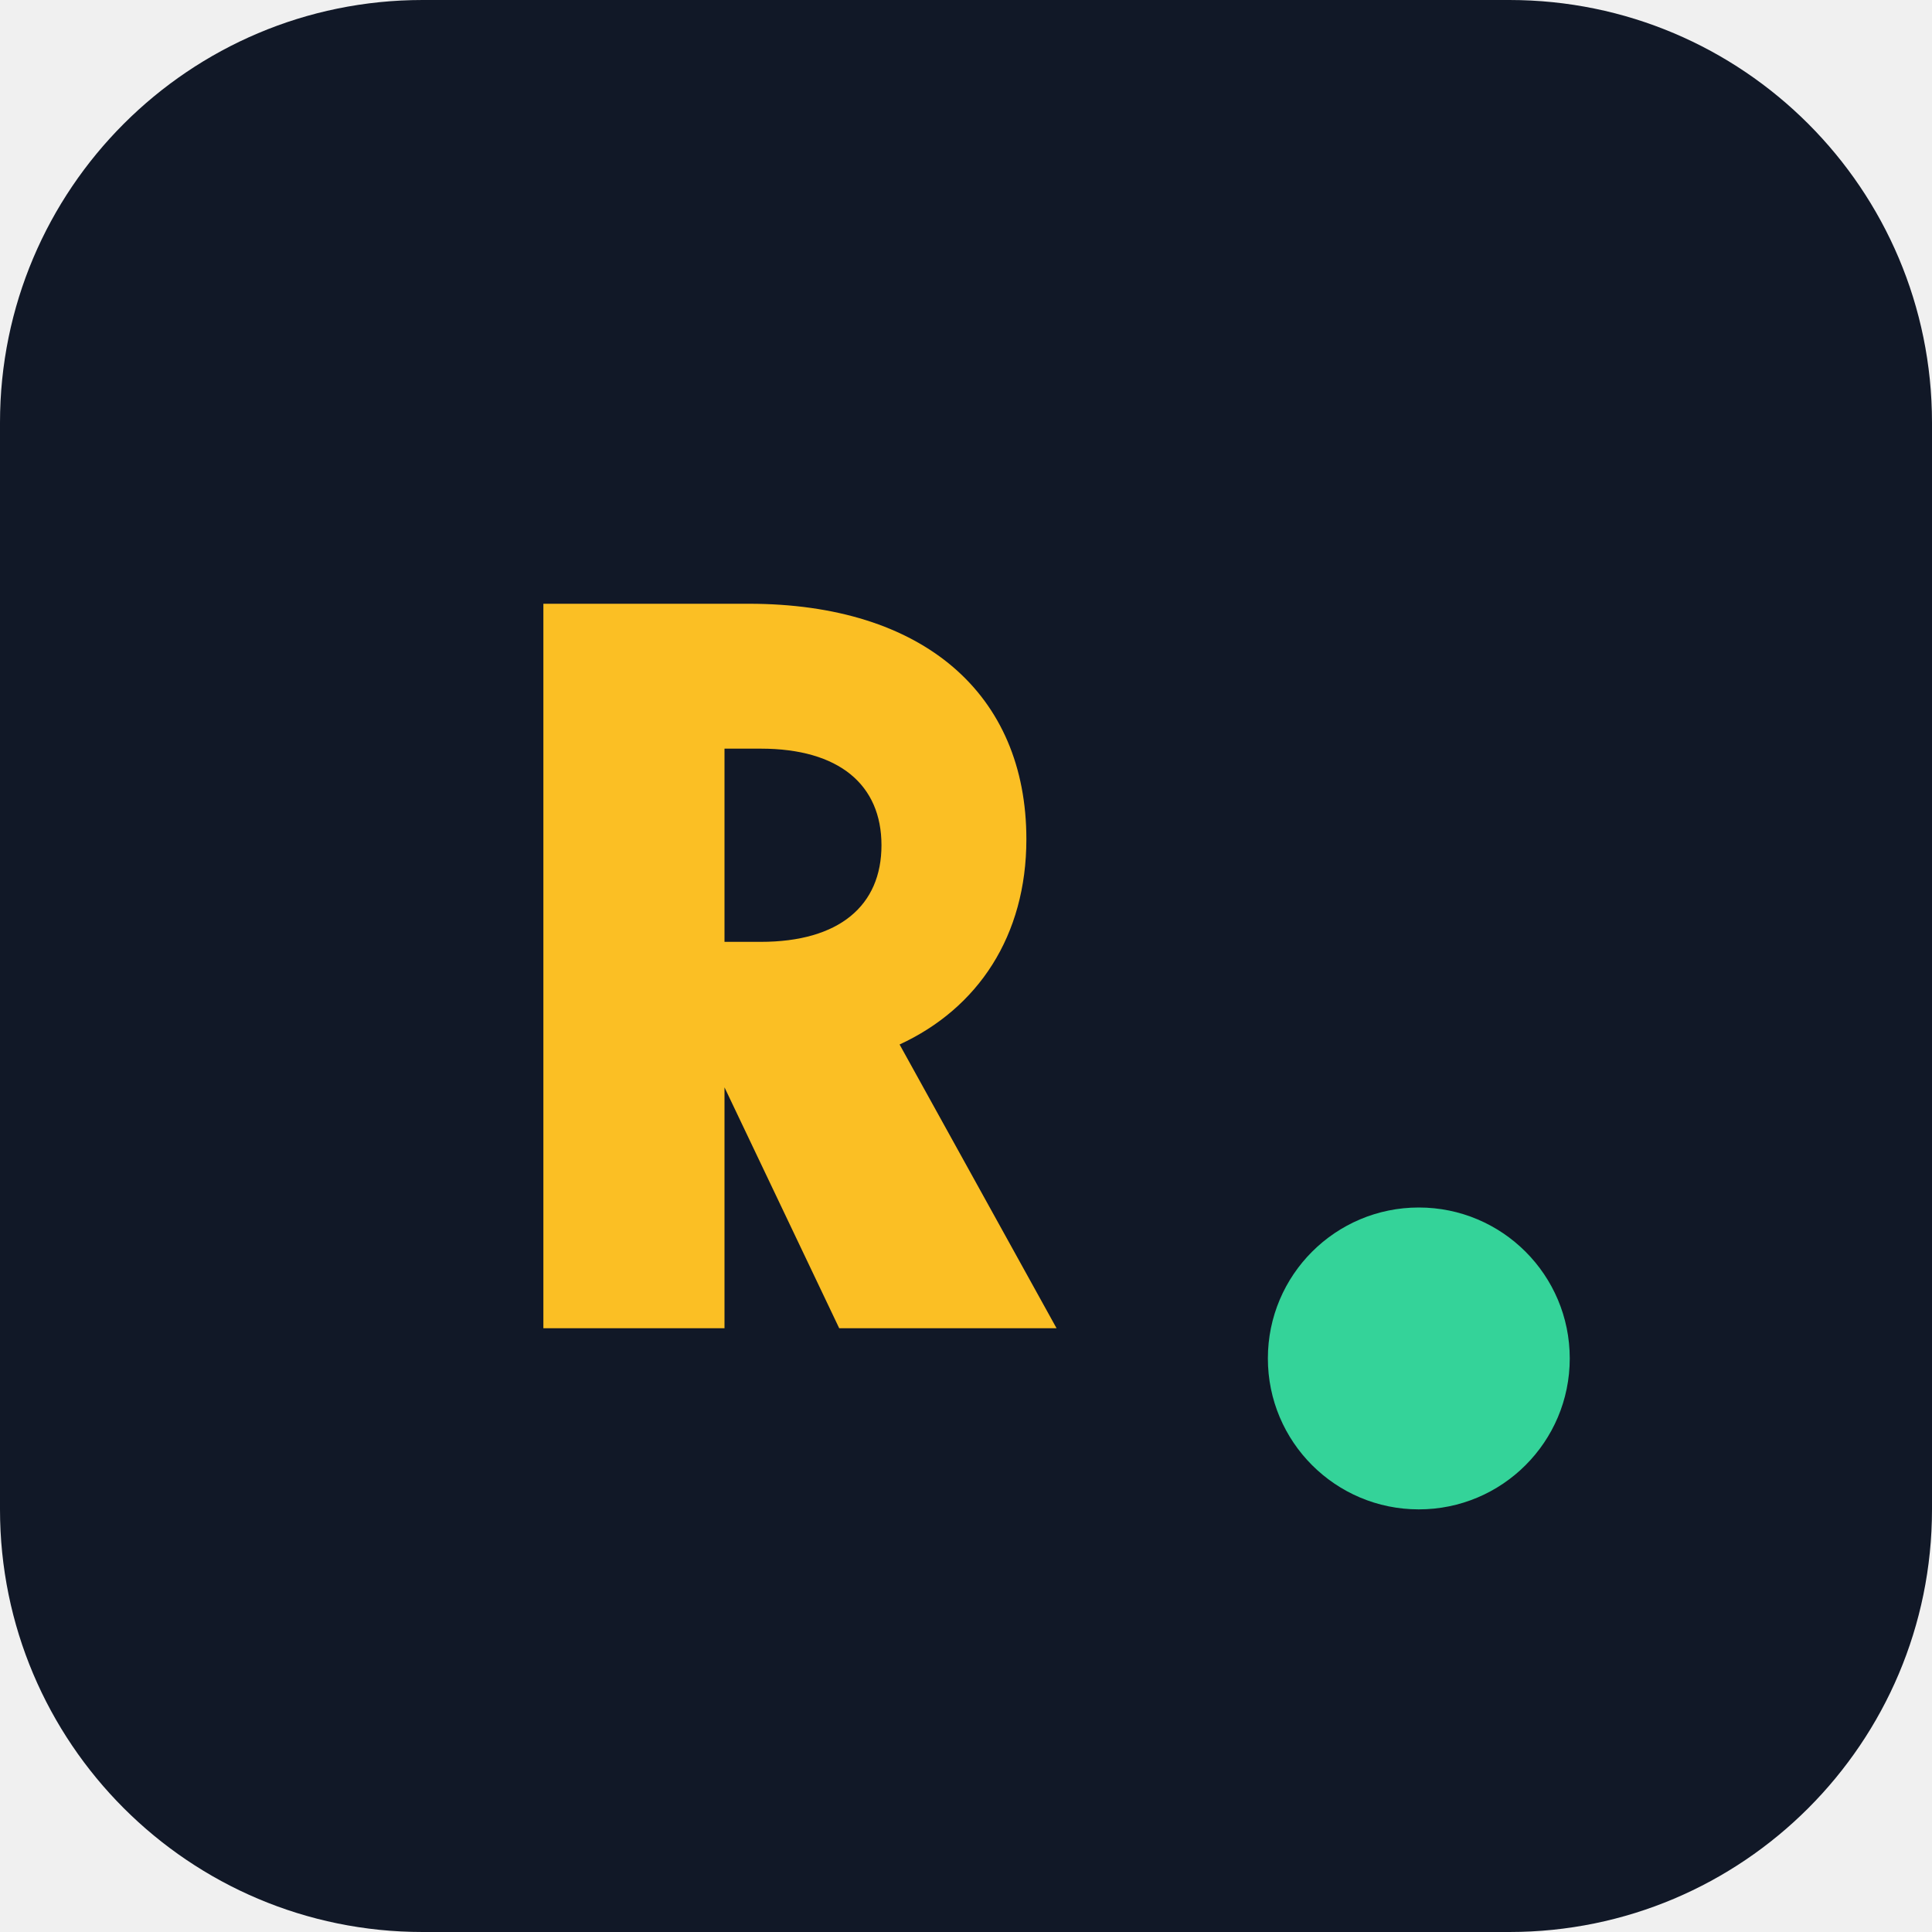
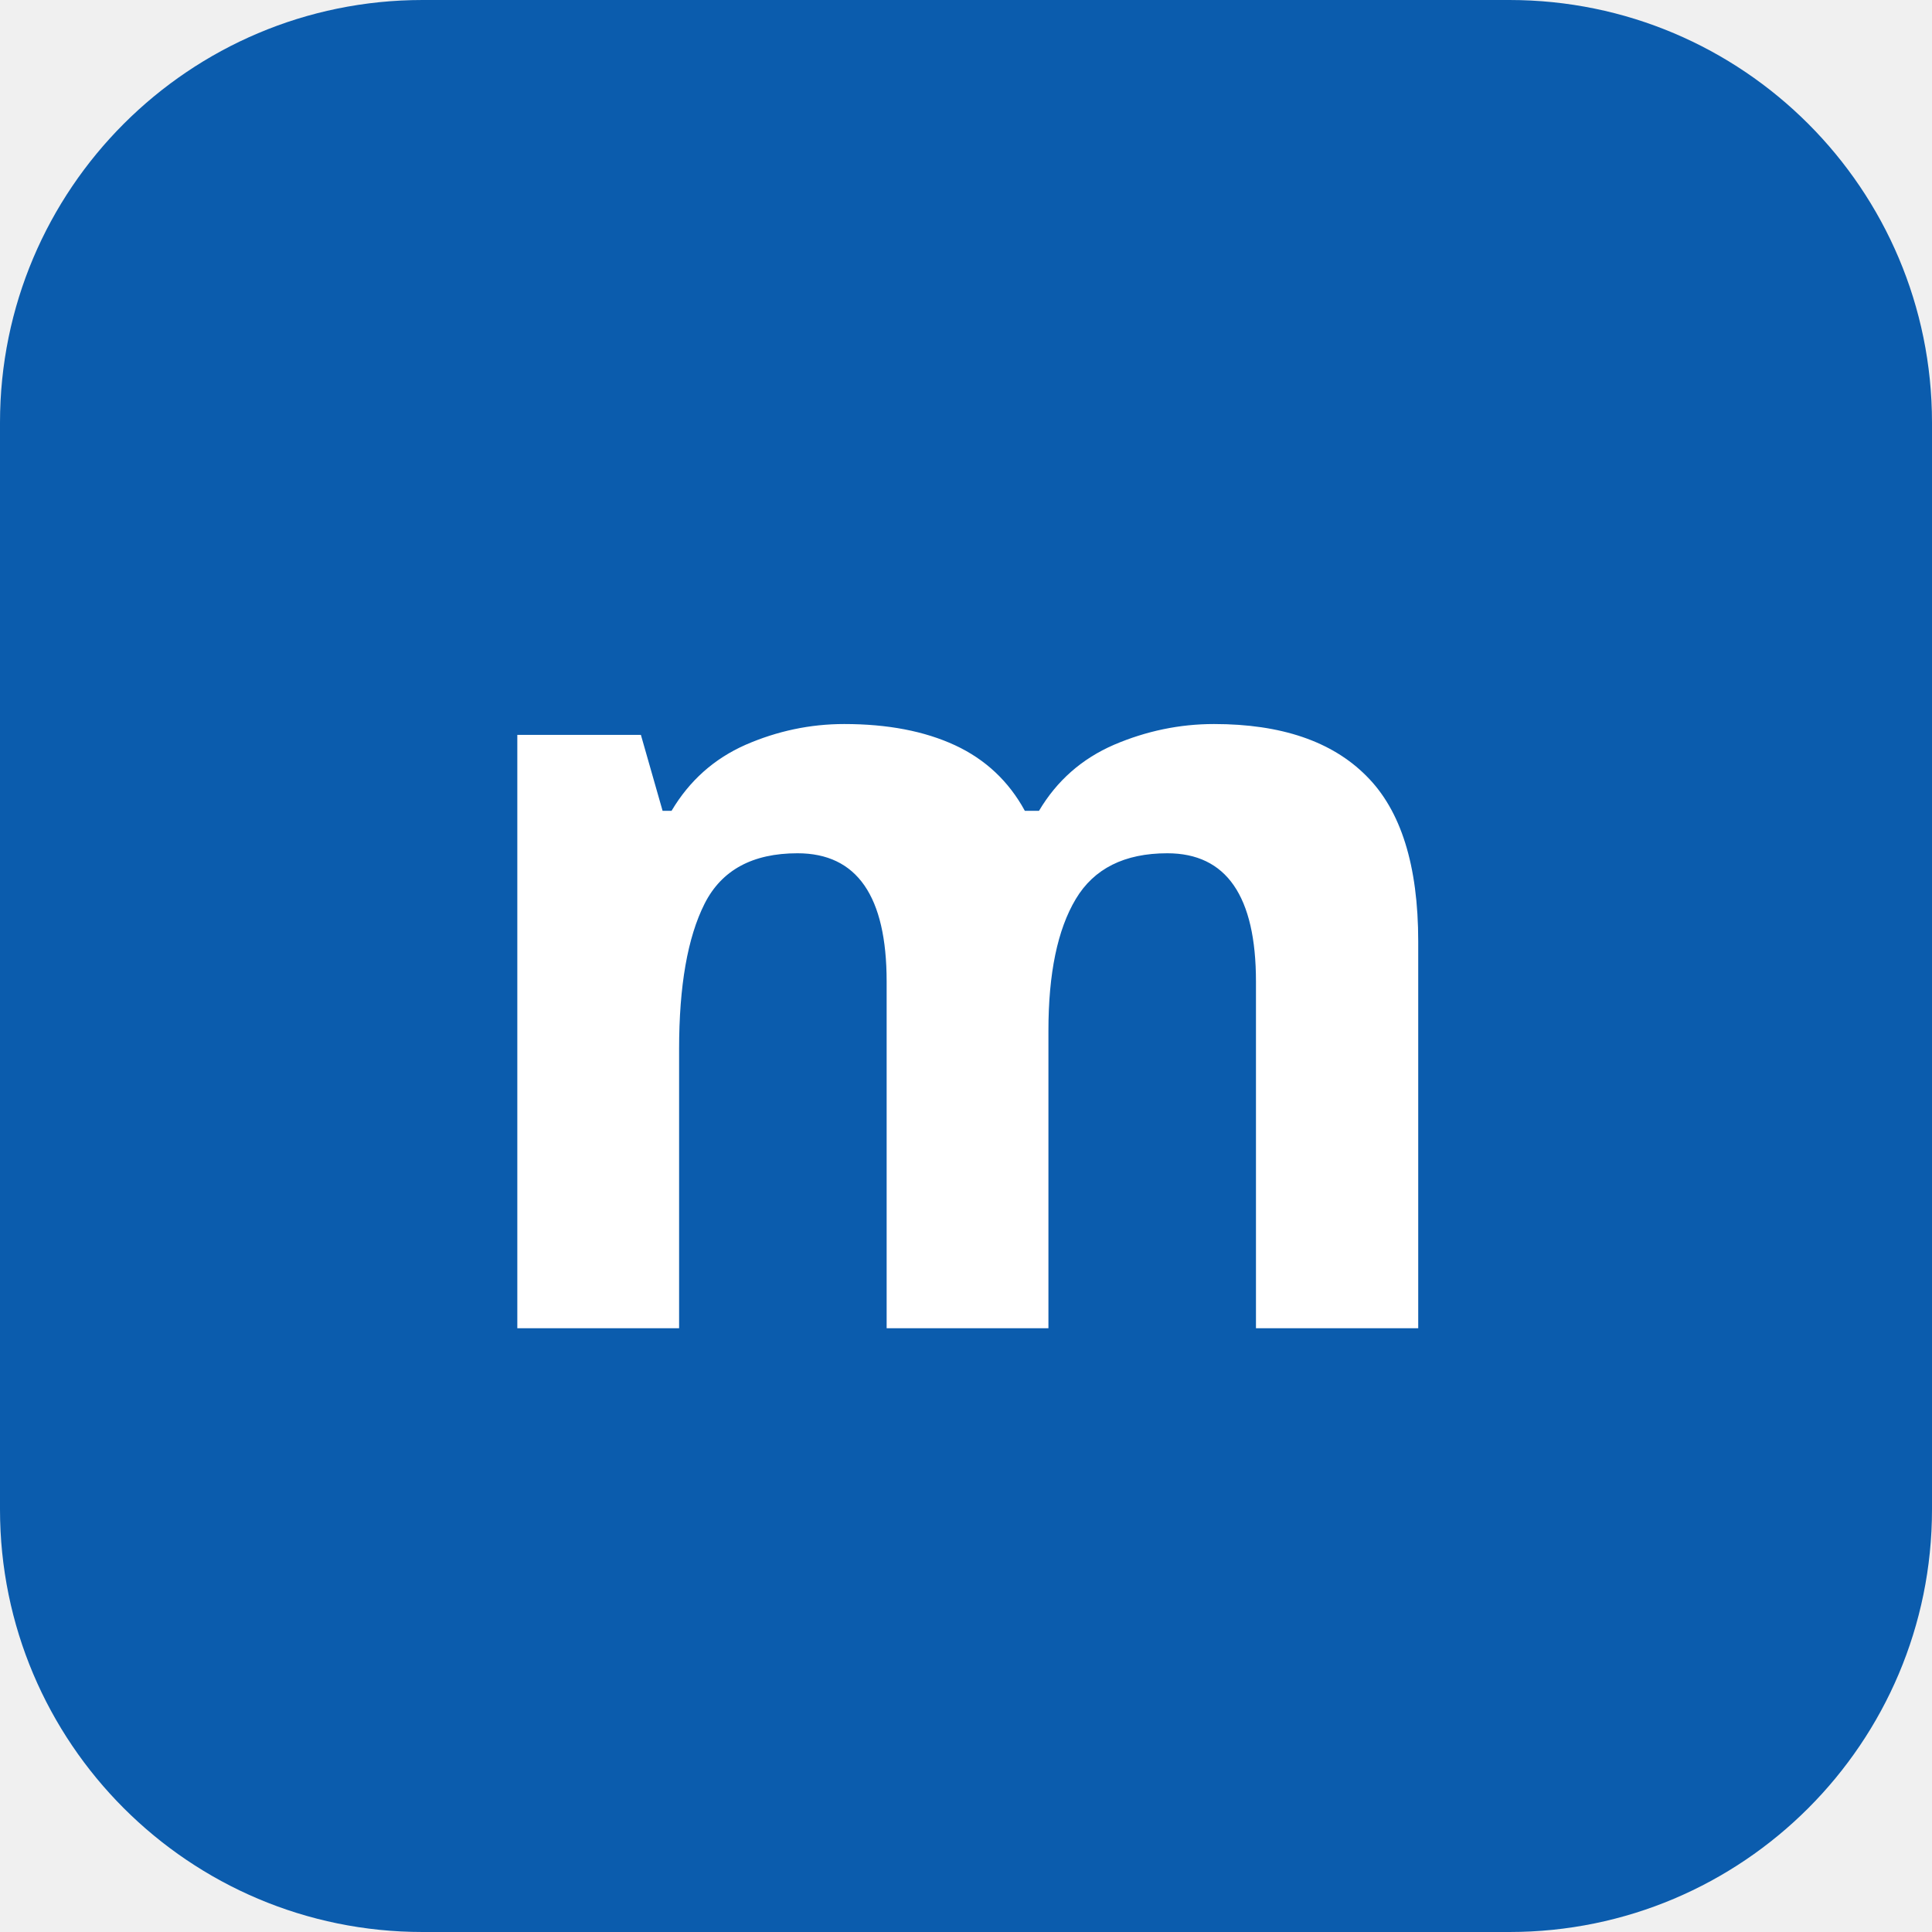
- <svg xmlns="http://www.w3.org/2000/svg" viewBox="0 0 32 32">
-   <rect width="32" height="32" rx="7" fill="#111827" />
-   <path d="M9 22V10h3.4c2.9 0 4.6 1.5 4.6 3.9 0 1.6-.8 2.8-2.1 3.4L17.5 22h-3.6l-2-4.2H12V22H9zm3-6.4h.6c1.3 0 2-.6 2-1.6s-.7-1.6-2-1.6h-.6v3.2z" fill="#fbbf24" />
-   <circle cx="23.5" cy="22.5" r="2.5" fill="#34d399" />
+ <svg xmlns="http://www.w3.org/2000/svg" viewBox="0 0 64 64">
+   <rect width="64" height="64" rx="14" fill="#0b5cad" />
+   <text x="32" y="44" font-family="system-ui, sans-serif" font-size="36" font-weight="800" fill="#fff" text-anchor="middle">m</text>
</svg>
